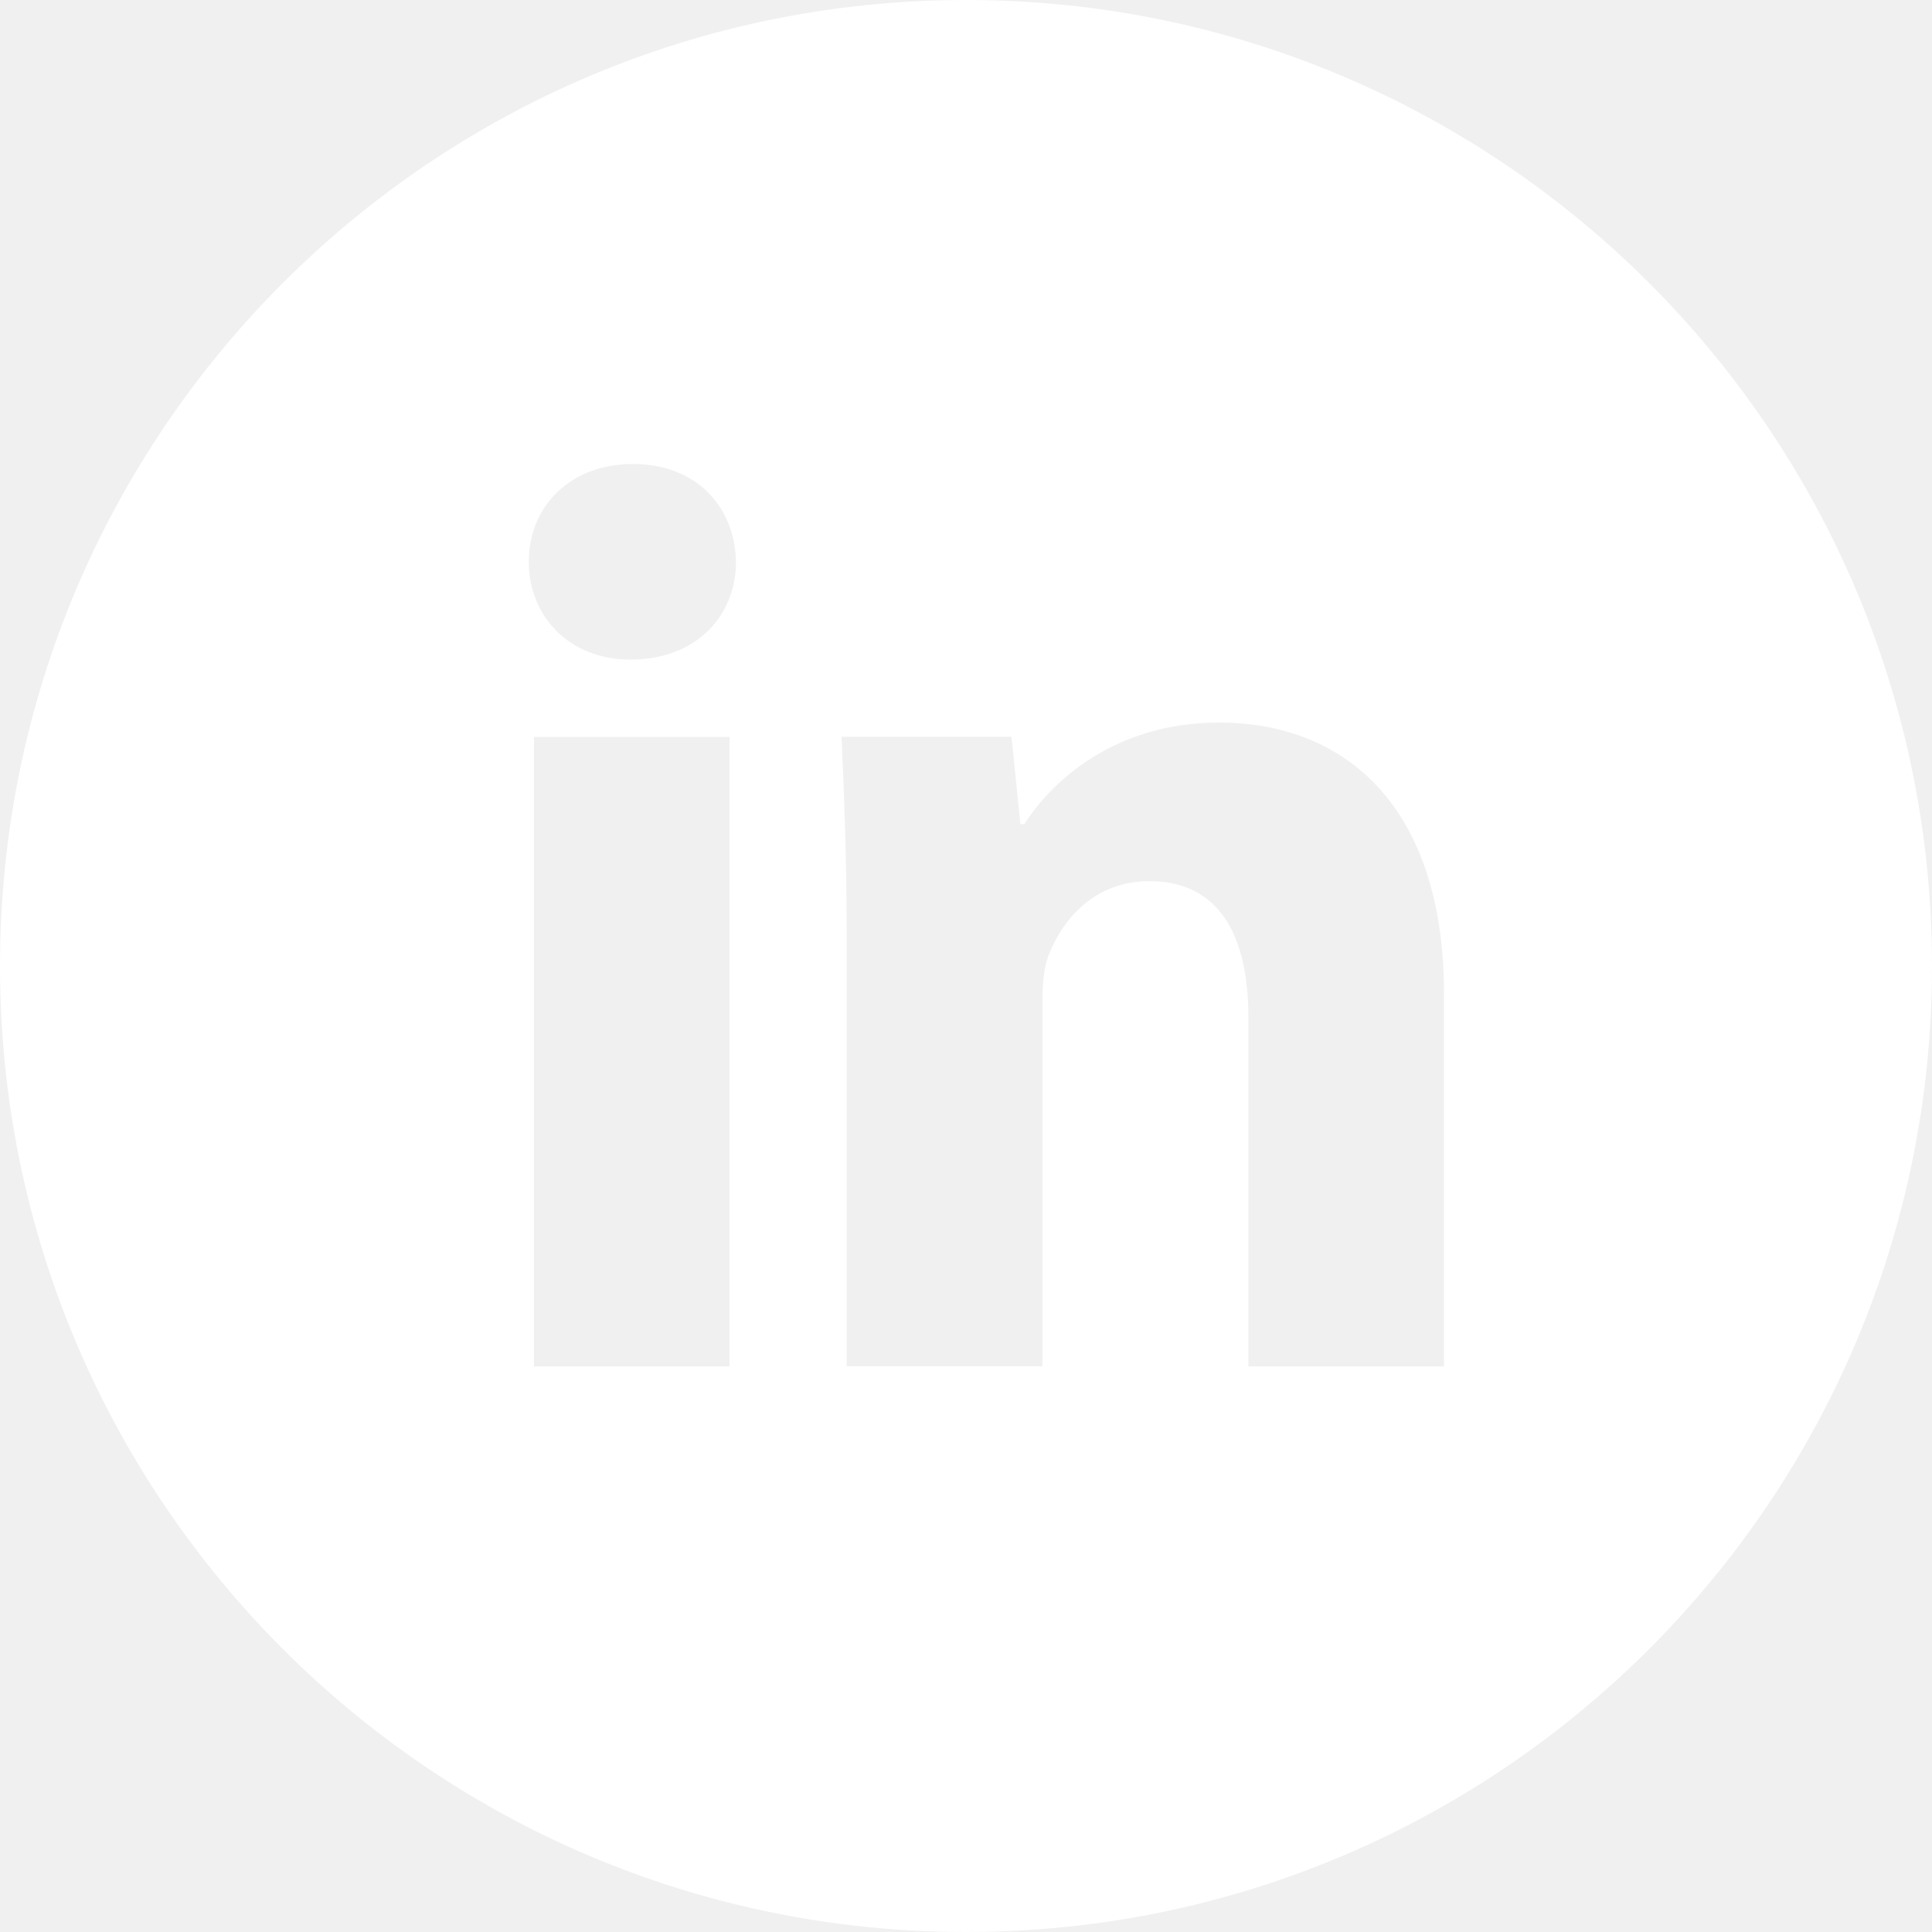
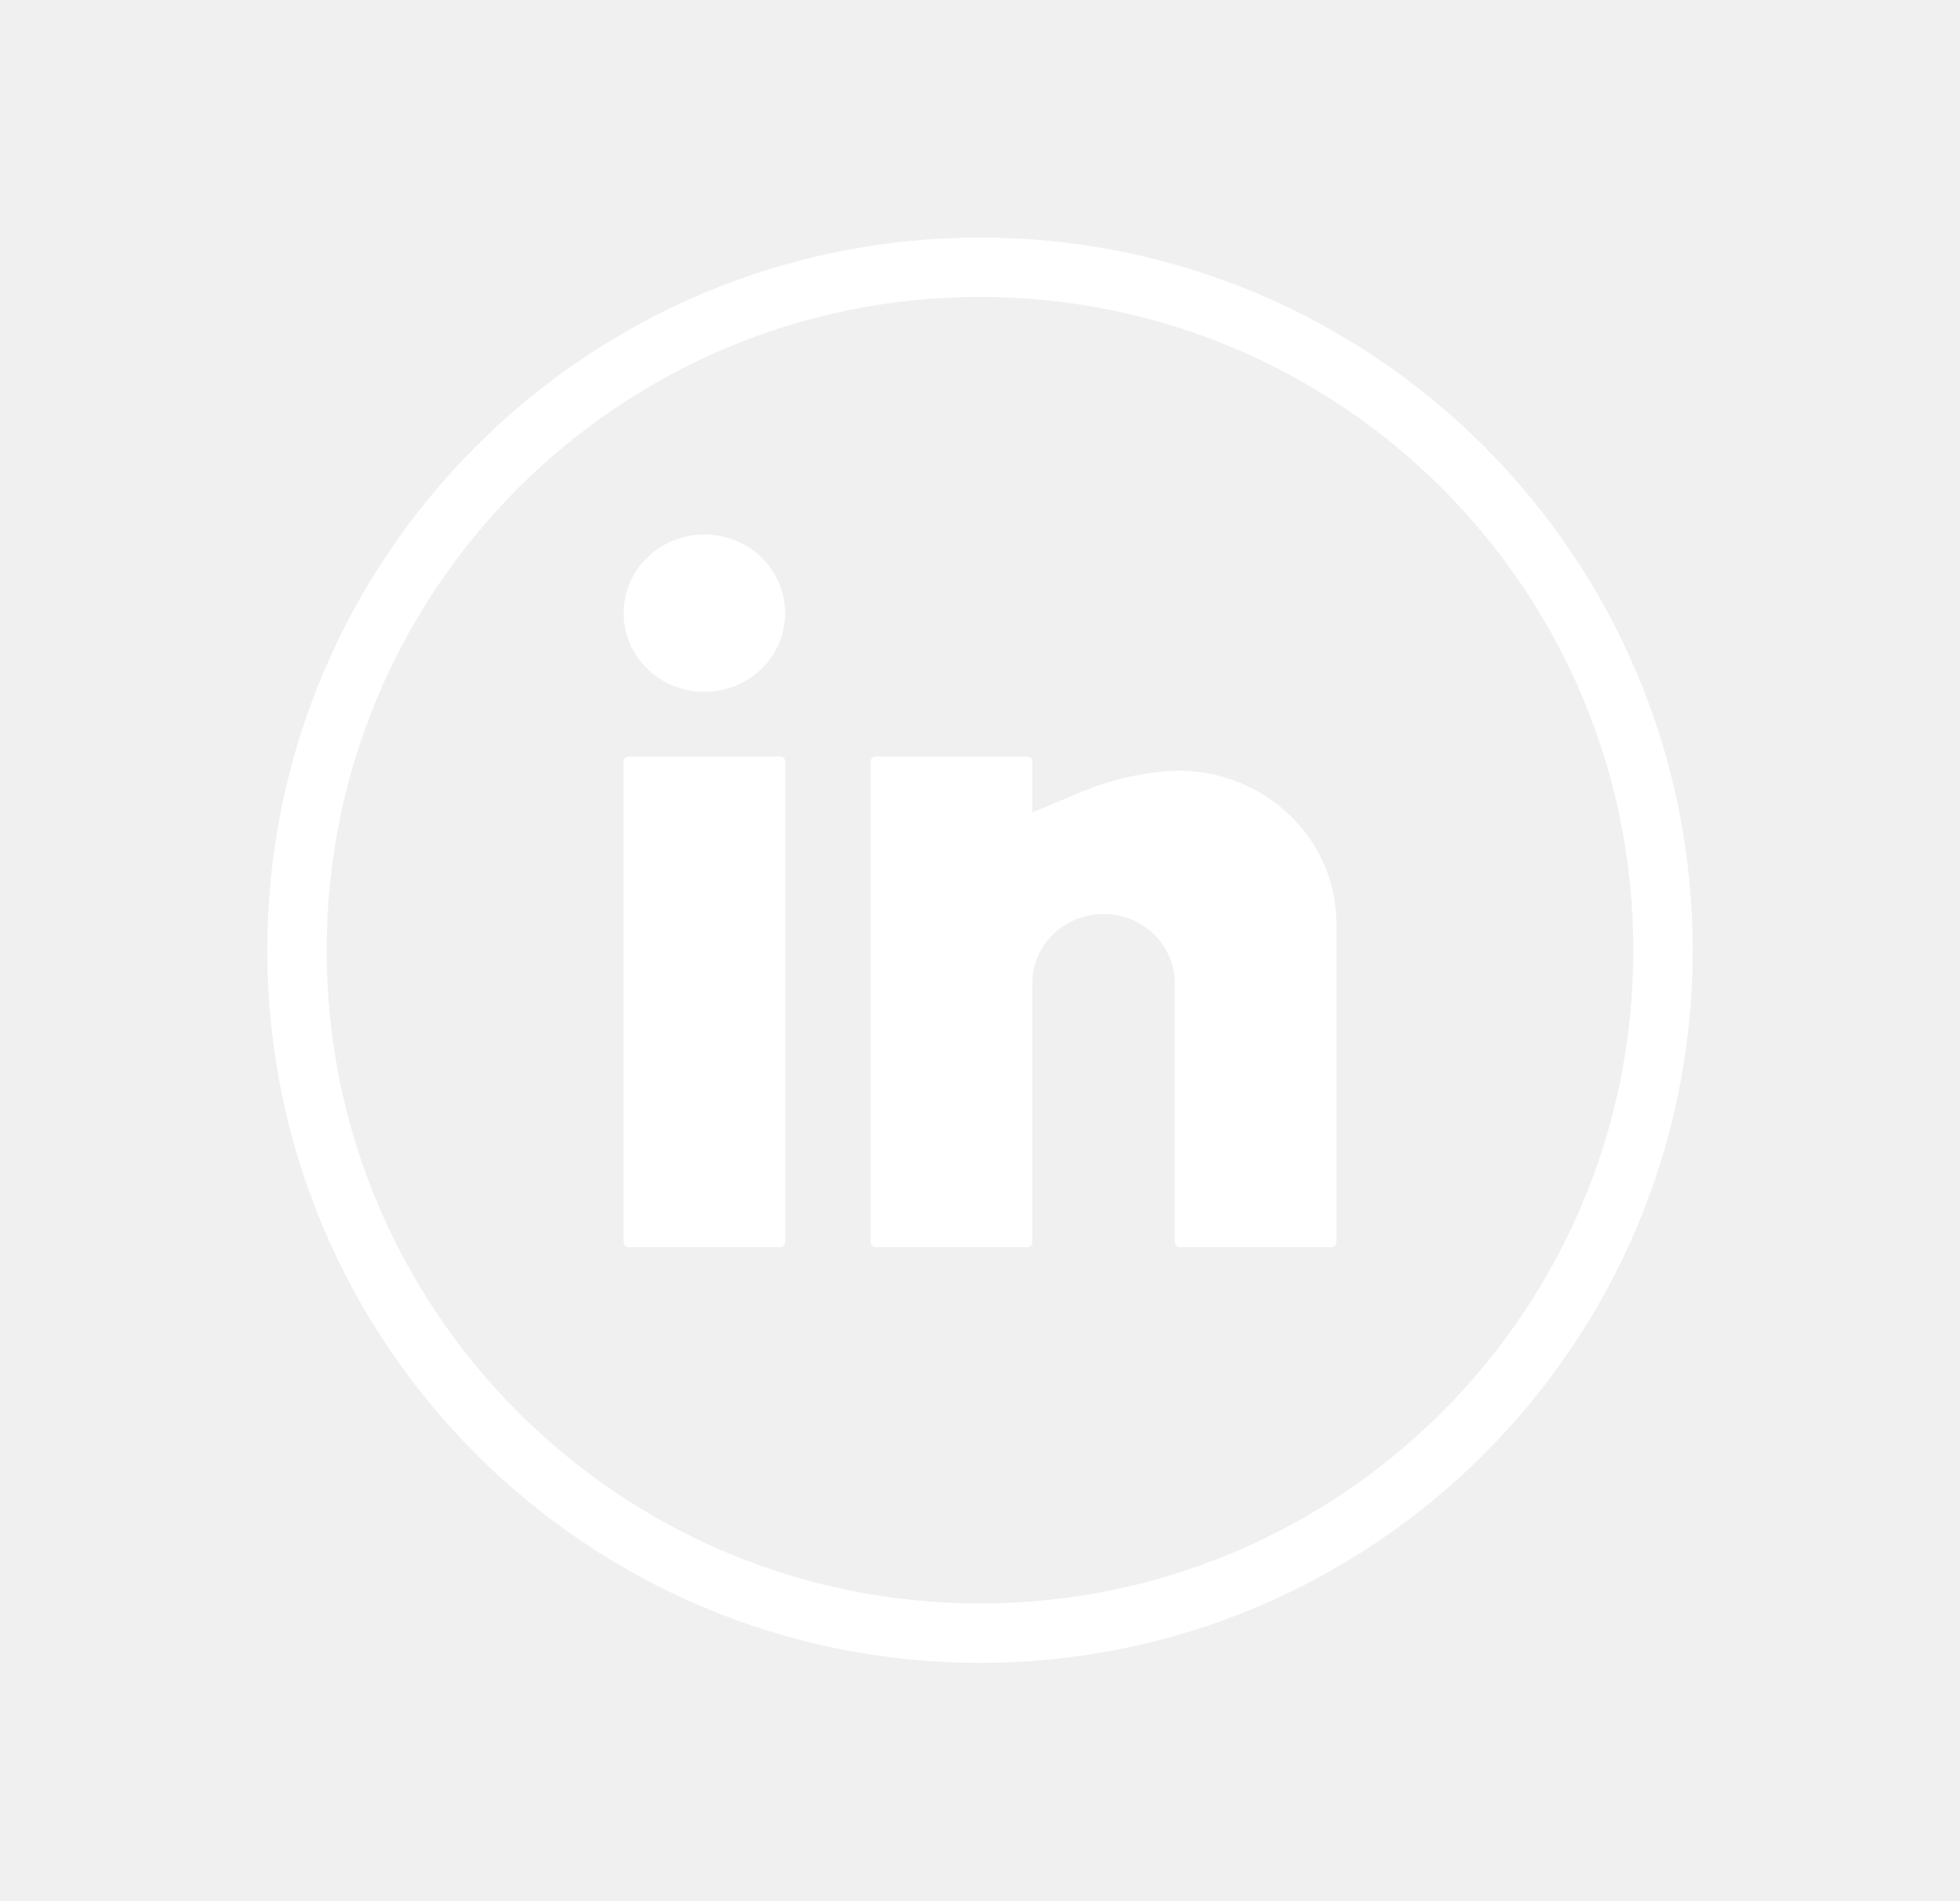
- <svg xmlns="http://www.w3.org/2000/svg" width="24" height="24" viewBox="0 0 24 24" fill="none">
-   <path d="M12 0C5.372 0 0 5.372 0 12C0 18.628 5.372 24 12 24C18.628 24 24 18.628 24 12C24 5.372 18.628 0 12 0ZM9.062 16.974H6.633V9.154H9.062V16.974ZM7.832 8.194C7.065 8.194 6.569 7.65 6.569 6.978C6.569 6.291 7.08 5.764 7.864 5.764C8.648 5.764 9.127 6.291 9.143 6.978C9.143 7.65 8.648 8.194 7.832 8.194ZM17.938 16.974H15.508V12.64C15.508 11.631 15.155 10.946 14.276 10.946C13.605 10.946 13.206 11.41 13.03 11.856C12.965 12.015 12.949 12.24 12.949 12.464V16.973H10.518V11.648C10.518 10.671 10.486 9.855 10.454 9.152H12.565L12.676 10.239H12.725C13.045 9.729 13.829 8.976 15.14 8.976C16.739 8.976 17.938 10.047 17.938 12.35V16.974Z" fill="white" />
+ <svg xmlns="http://www.w3.org/2000/svg" width="33" height="32" viewBox="0 0 33 32" fill="none">
+   <circle cx="16.5" cy="16" r="11.5" stroke="white" />
+   <path d="M11.86 9C11.499 9 11.153 9.14 10.898 9.388C10.643 9.636 10.5 9.973 10.5 10.325C10.5 10.676 10.643 11.013 10.898 11.261C11.153 11.51 11.499 11.649 11.86 11.649C12.221 11.649 12.567 11.51 12.822 11.261C13.077 11.013 13.22 10.676 13.22 10.325C13.22 9.973 13.077 9.636 12.822 9.388C12.567 9.14 12.221 9 11.86 9ZM10.58 12.74C10.559 12.74 10.538 12.748 10.523 12.763C10.508 12.778 10.5 12.797 10.5 12.818V20.922C10.5 20.965 10.536 21 10.58 21H13.14C13.161 21 13.182 20.992 13.197 20.977C13.212 20.963 13.22 20.943 13.22 20.922V12.818C13.22 12.797 13.212 12.778 13.197 12.763C13.182 12.748 13.161 12.74 13.14 12.74H10.58ZM14.74 12.74C14.719 12.74 14.698 12.748 14.683 12.763C14.668 12.778 14.66 12.797 14.66 12.818V20.922C14.66 20.965 14.696 21 14.74 21H17.3C17.321 21 17.342 20.992 17.357 20.977C17.372 20.963 17.38 20.943 17.38 20.922V16.558C17.38 16.248 17.506 15.951 17.732 15.732C17.956 15.513 18.262 15.39 18.58 15.39C18.898 15.39 19.203 15.513 19.428 15.732C19.654 15.951 19.78 16.248 19.78 16.558V20.922C19.78 20.965 19.816 21 19.86 21H22.42C22.441 21 22.462 20.992 22.477 20.977C22.492 20.963 22.5 20.943 22.5 20.922V15.549C22.5 14.036 21.15 12.852 19.604 12.989C19.126 13.032 18.657 13.147 18.216 13.331L17.38 13.68V12.818C17.38 12.797 17.372 12.778 17.357 12.763C17.342 12.748 17.321 12.74 17.3 12.74H14.74Z" fill="white" />
</svg>
